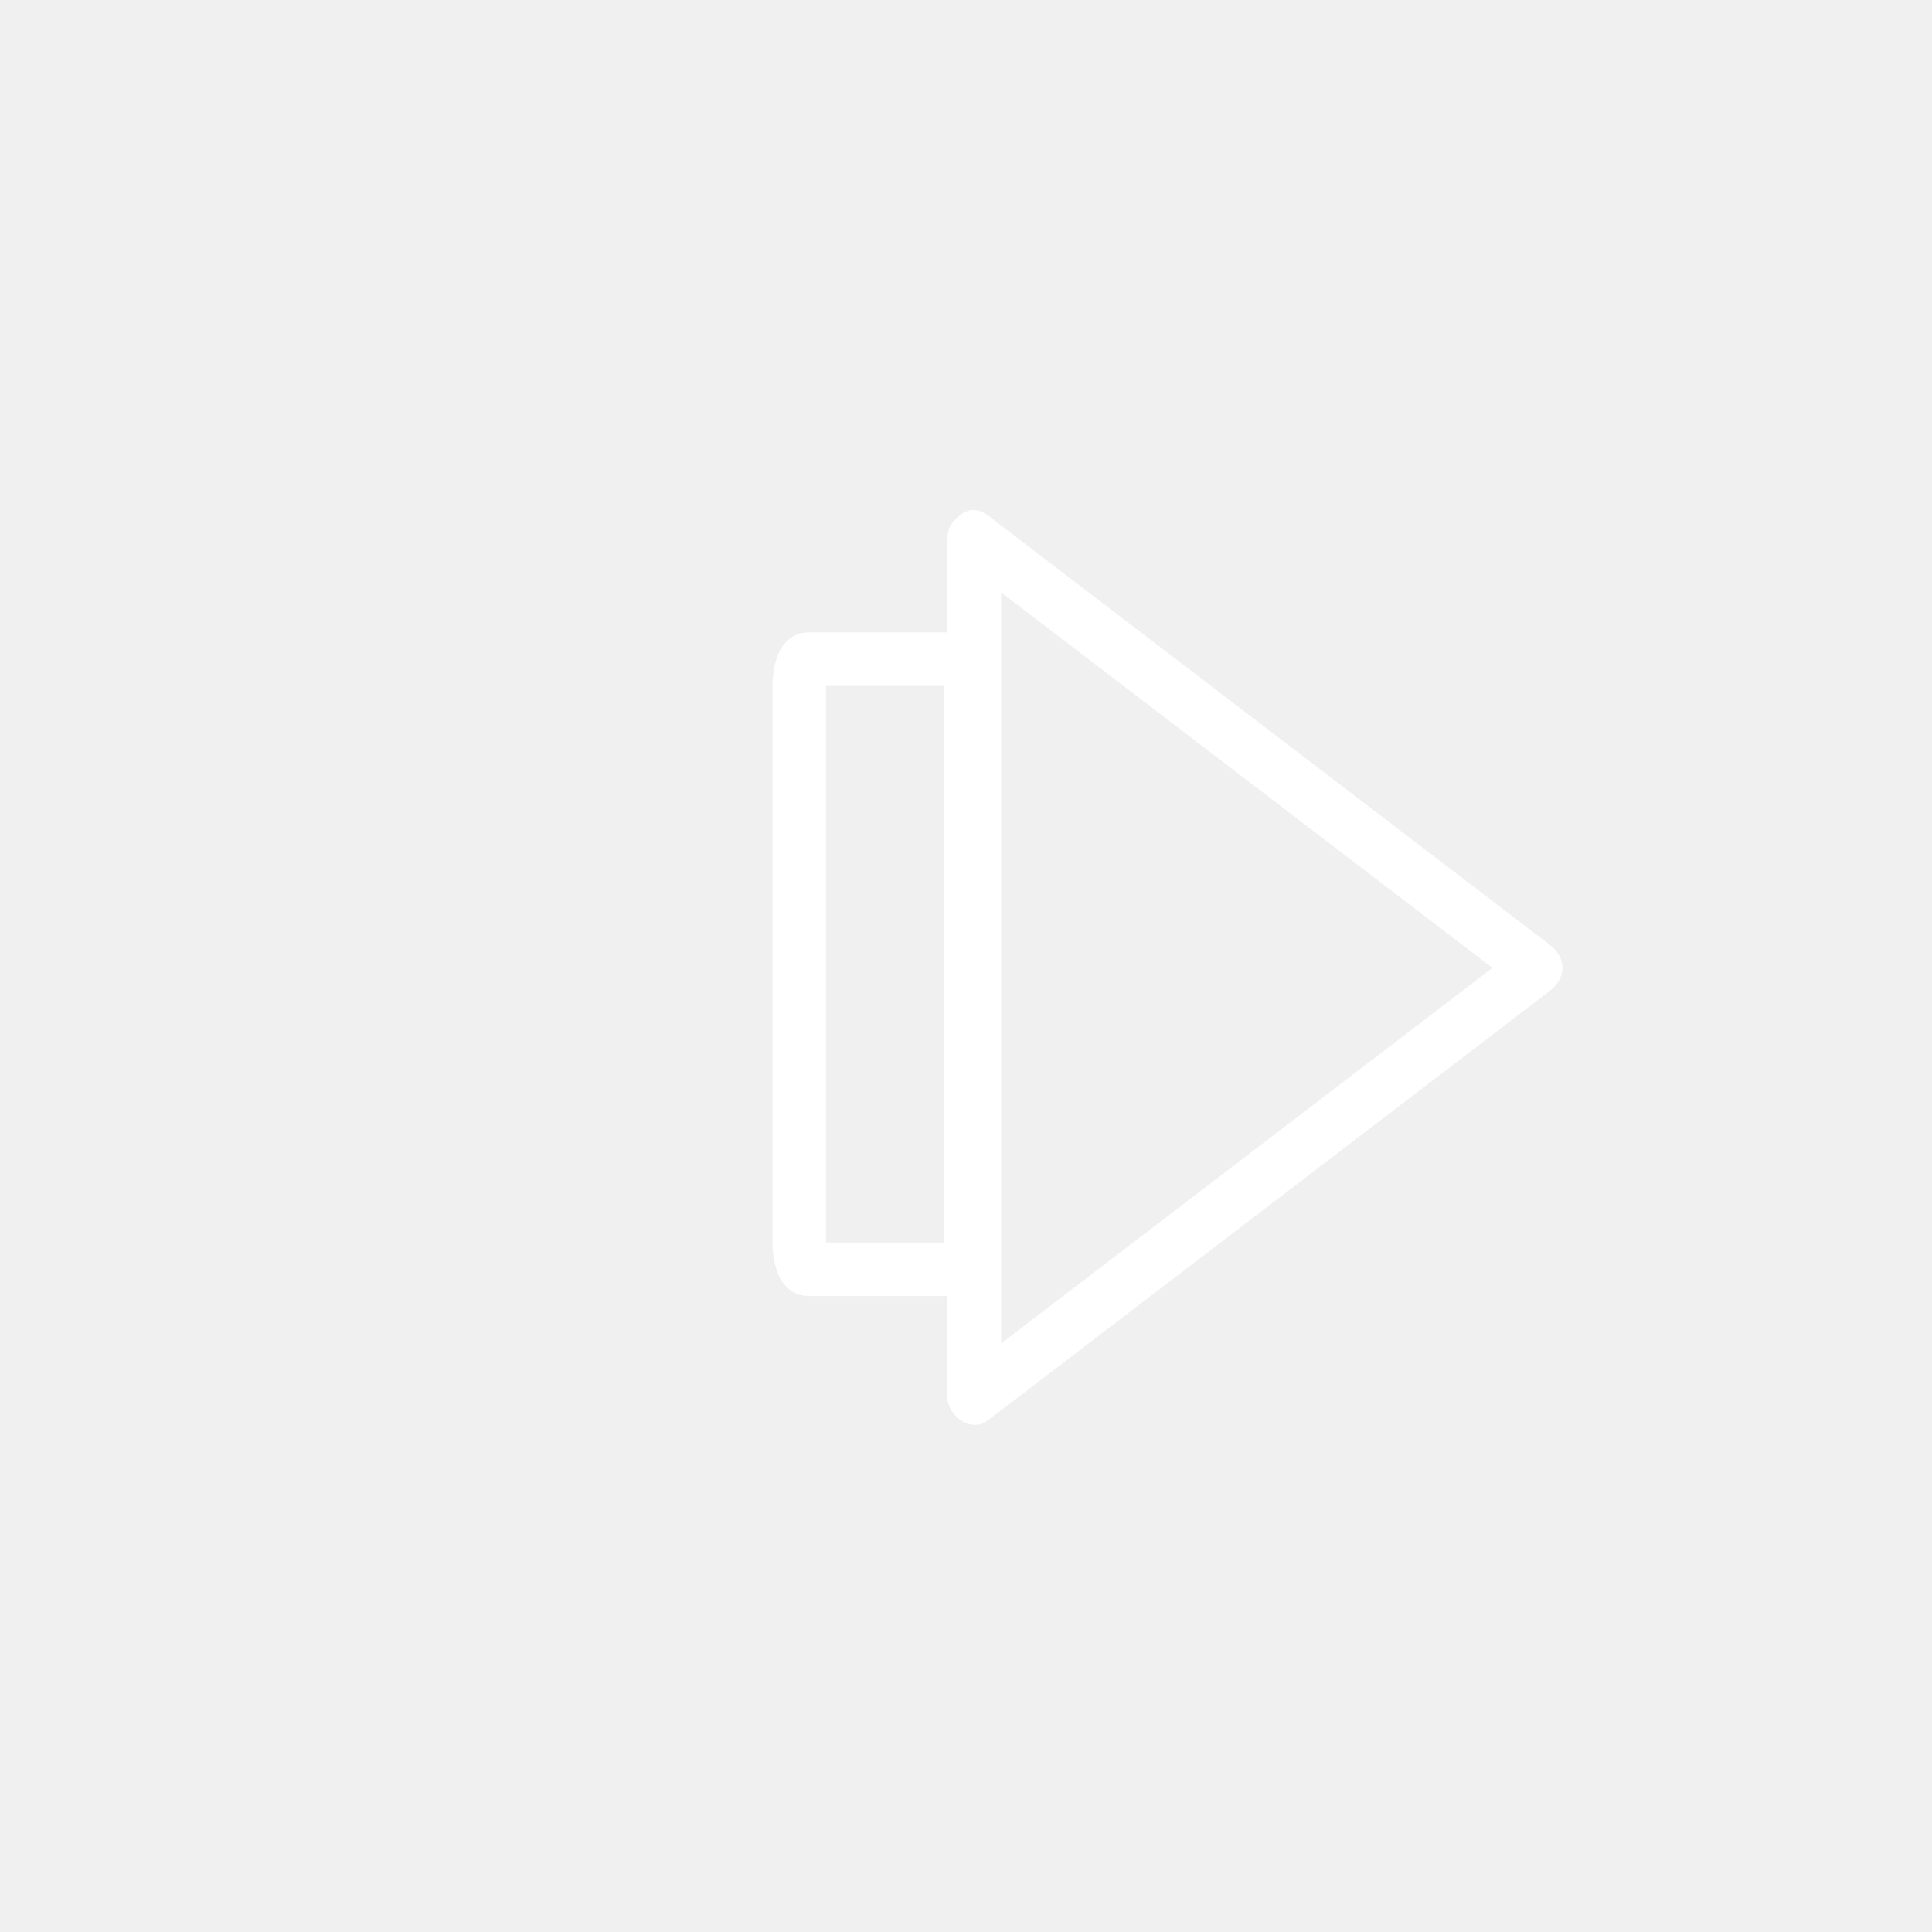
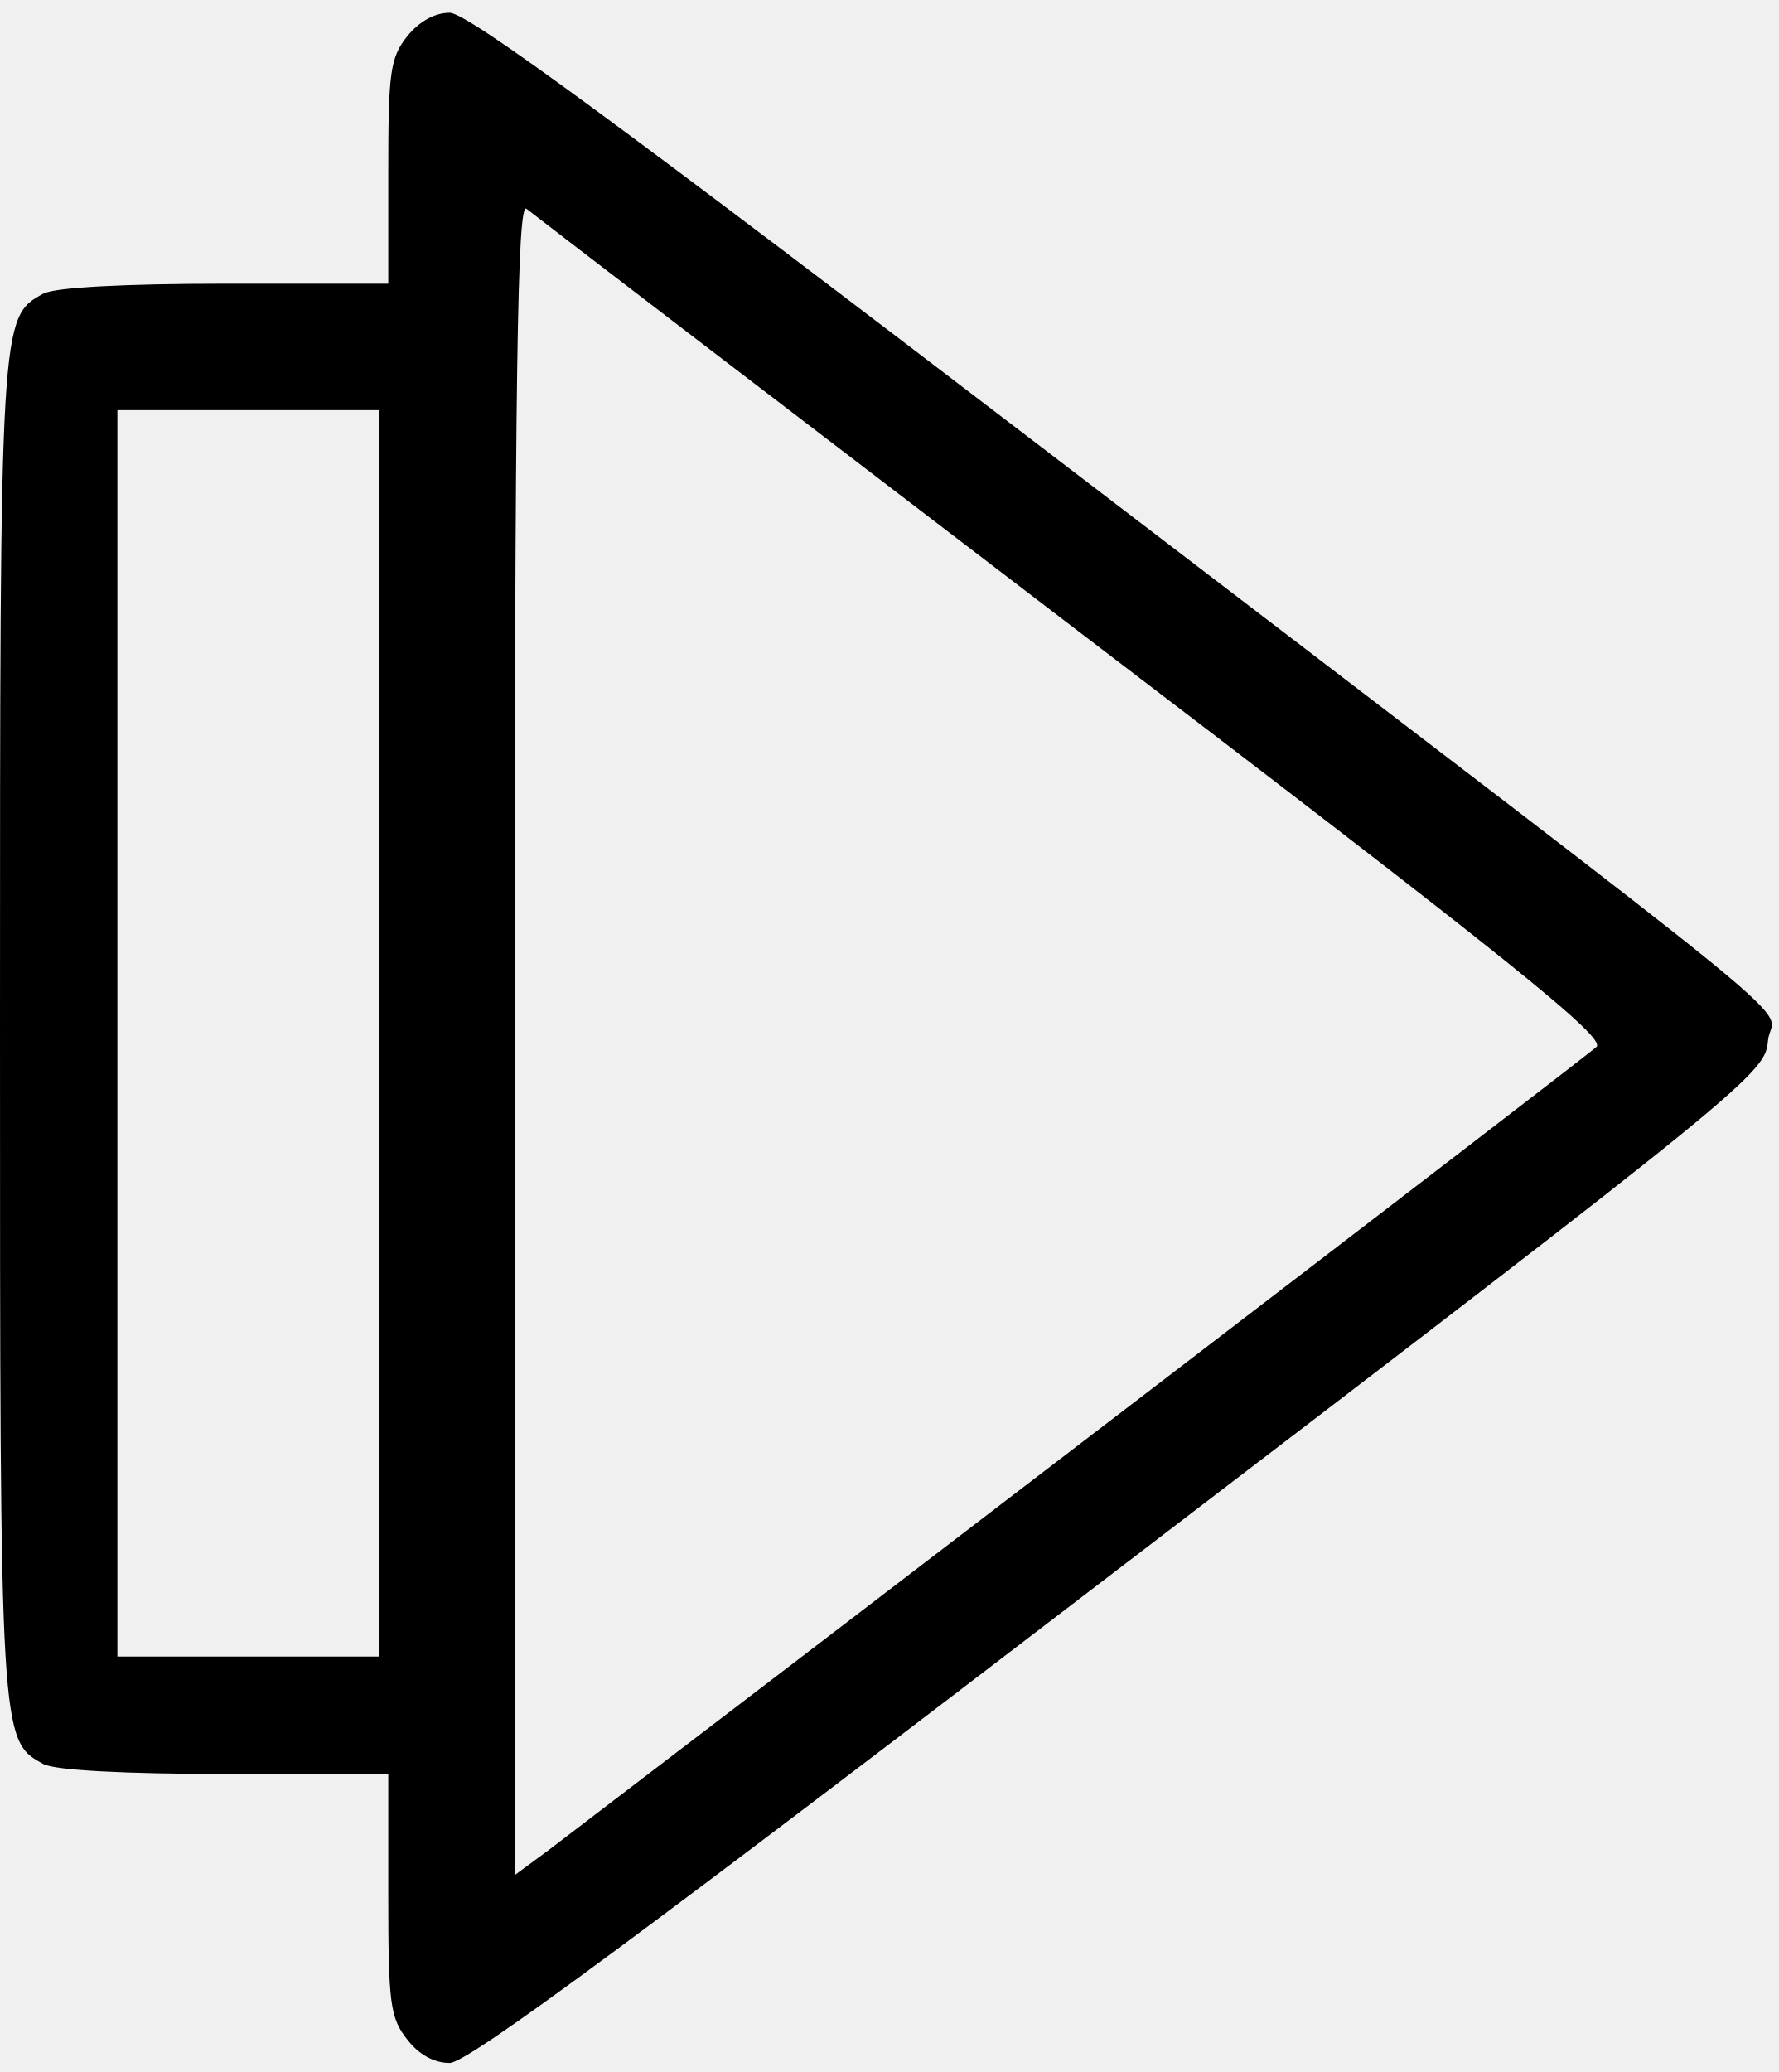
- <svg xmlns="http://www.w3.org/2000/svg" version="1.1" x="0px" y="0px" width="361px" height="361px" viewBox="0 0 361 361" style="enable-background:new 0 0 361 361;" xml:space="preserve">
-   <g id="control_x5F_arrow_x5F_right">
-     <path style="fill:none;stroke:#FFFFFF;stroke-width:10;stroke-miterlimit:10;" d="M181.333,231.865   c0,2.928-0.741,5.302-1.655,5.302h-28.69c-0.914,0-1.655-2.374-1.655-5.302V128.469c0-2.928,0.741-5.302,1.655-5.302h28.69   c0.914,0,1.655,2.374,1.655,5.302V231.865z" />
-     <g>
-       <g>
-         <path style="fill:#FFFFFF;" d="M179.519,104.92c34.999,26.75,69.999,53.501,104.999,80.251c0-2.878,0-5.756,0-8.635     c-35,26.75-70,53.501-104.999,80.251c2.508,1.439,5.016,2.878,7.523,4.317c0-49.383,0-98.765,0-148.147c0-4.119,0-8.237,0-12.355     c0-6.449-10-6.449-10,0c0,49.382,0,98.765,0,148.147c0,4.118,0,8.237,0,12.355c0,3.436,4.396,6.707,7.523,4.317     c35-26.75,69.999-53.501,104.999-80.251c3.178-2.429,3.178-6.206,0-8.635c-35-26.75-69.999-53.501-104.999-80.251     C179.44,92.368,174.469,101.061,179.519,104.92z" />
-       </g>
-     </g>
+ <svg xmlns="http://www.w3.org/2000/svg" version="1.0" width="468pt" height="545pt" viewBox="0 0 468 545" preserveAspectRatio="xMidYMid meet">
+   <g transform="translate(0,545) scale(0.237563,-0.237563)" fill="#000000" stroke="none">
+     <path d="M451 2254 c-19 -24 -21 -40 -21 -150 l0 -124 -181 0 c-110 0 -188 -4 -201 -11 -48 -26 -48 -28 -48 -814 0 -786 0 -788 48 -814 13 -7 91 -11 201 -11 l181 0 0 -134 c0 -120 2 -136 21 -160 13 -17 30 -26 47 -26 20 0 212 142 742 548 703 537 715 548 718 584 4 44 94 -30 -798 652 -471 360 -642 486 -662 486 -17 0 -34 -10 -47 -26z m737 -654 c487 -371 591 -455 580 -465 -10 -10 -908 -697 -1160 -889 l-38 -28 0 927 c0 740 3 926 13 918 6 -5 279 -214 605 -463z m-768 -450 l0 -690 -145 0 -145 0 0 690 0 690 145 0 145 0 0 -690z" />
  </g>
-   <g id="Ebene_1">
- </g>
</svg>
